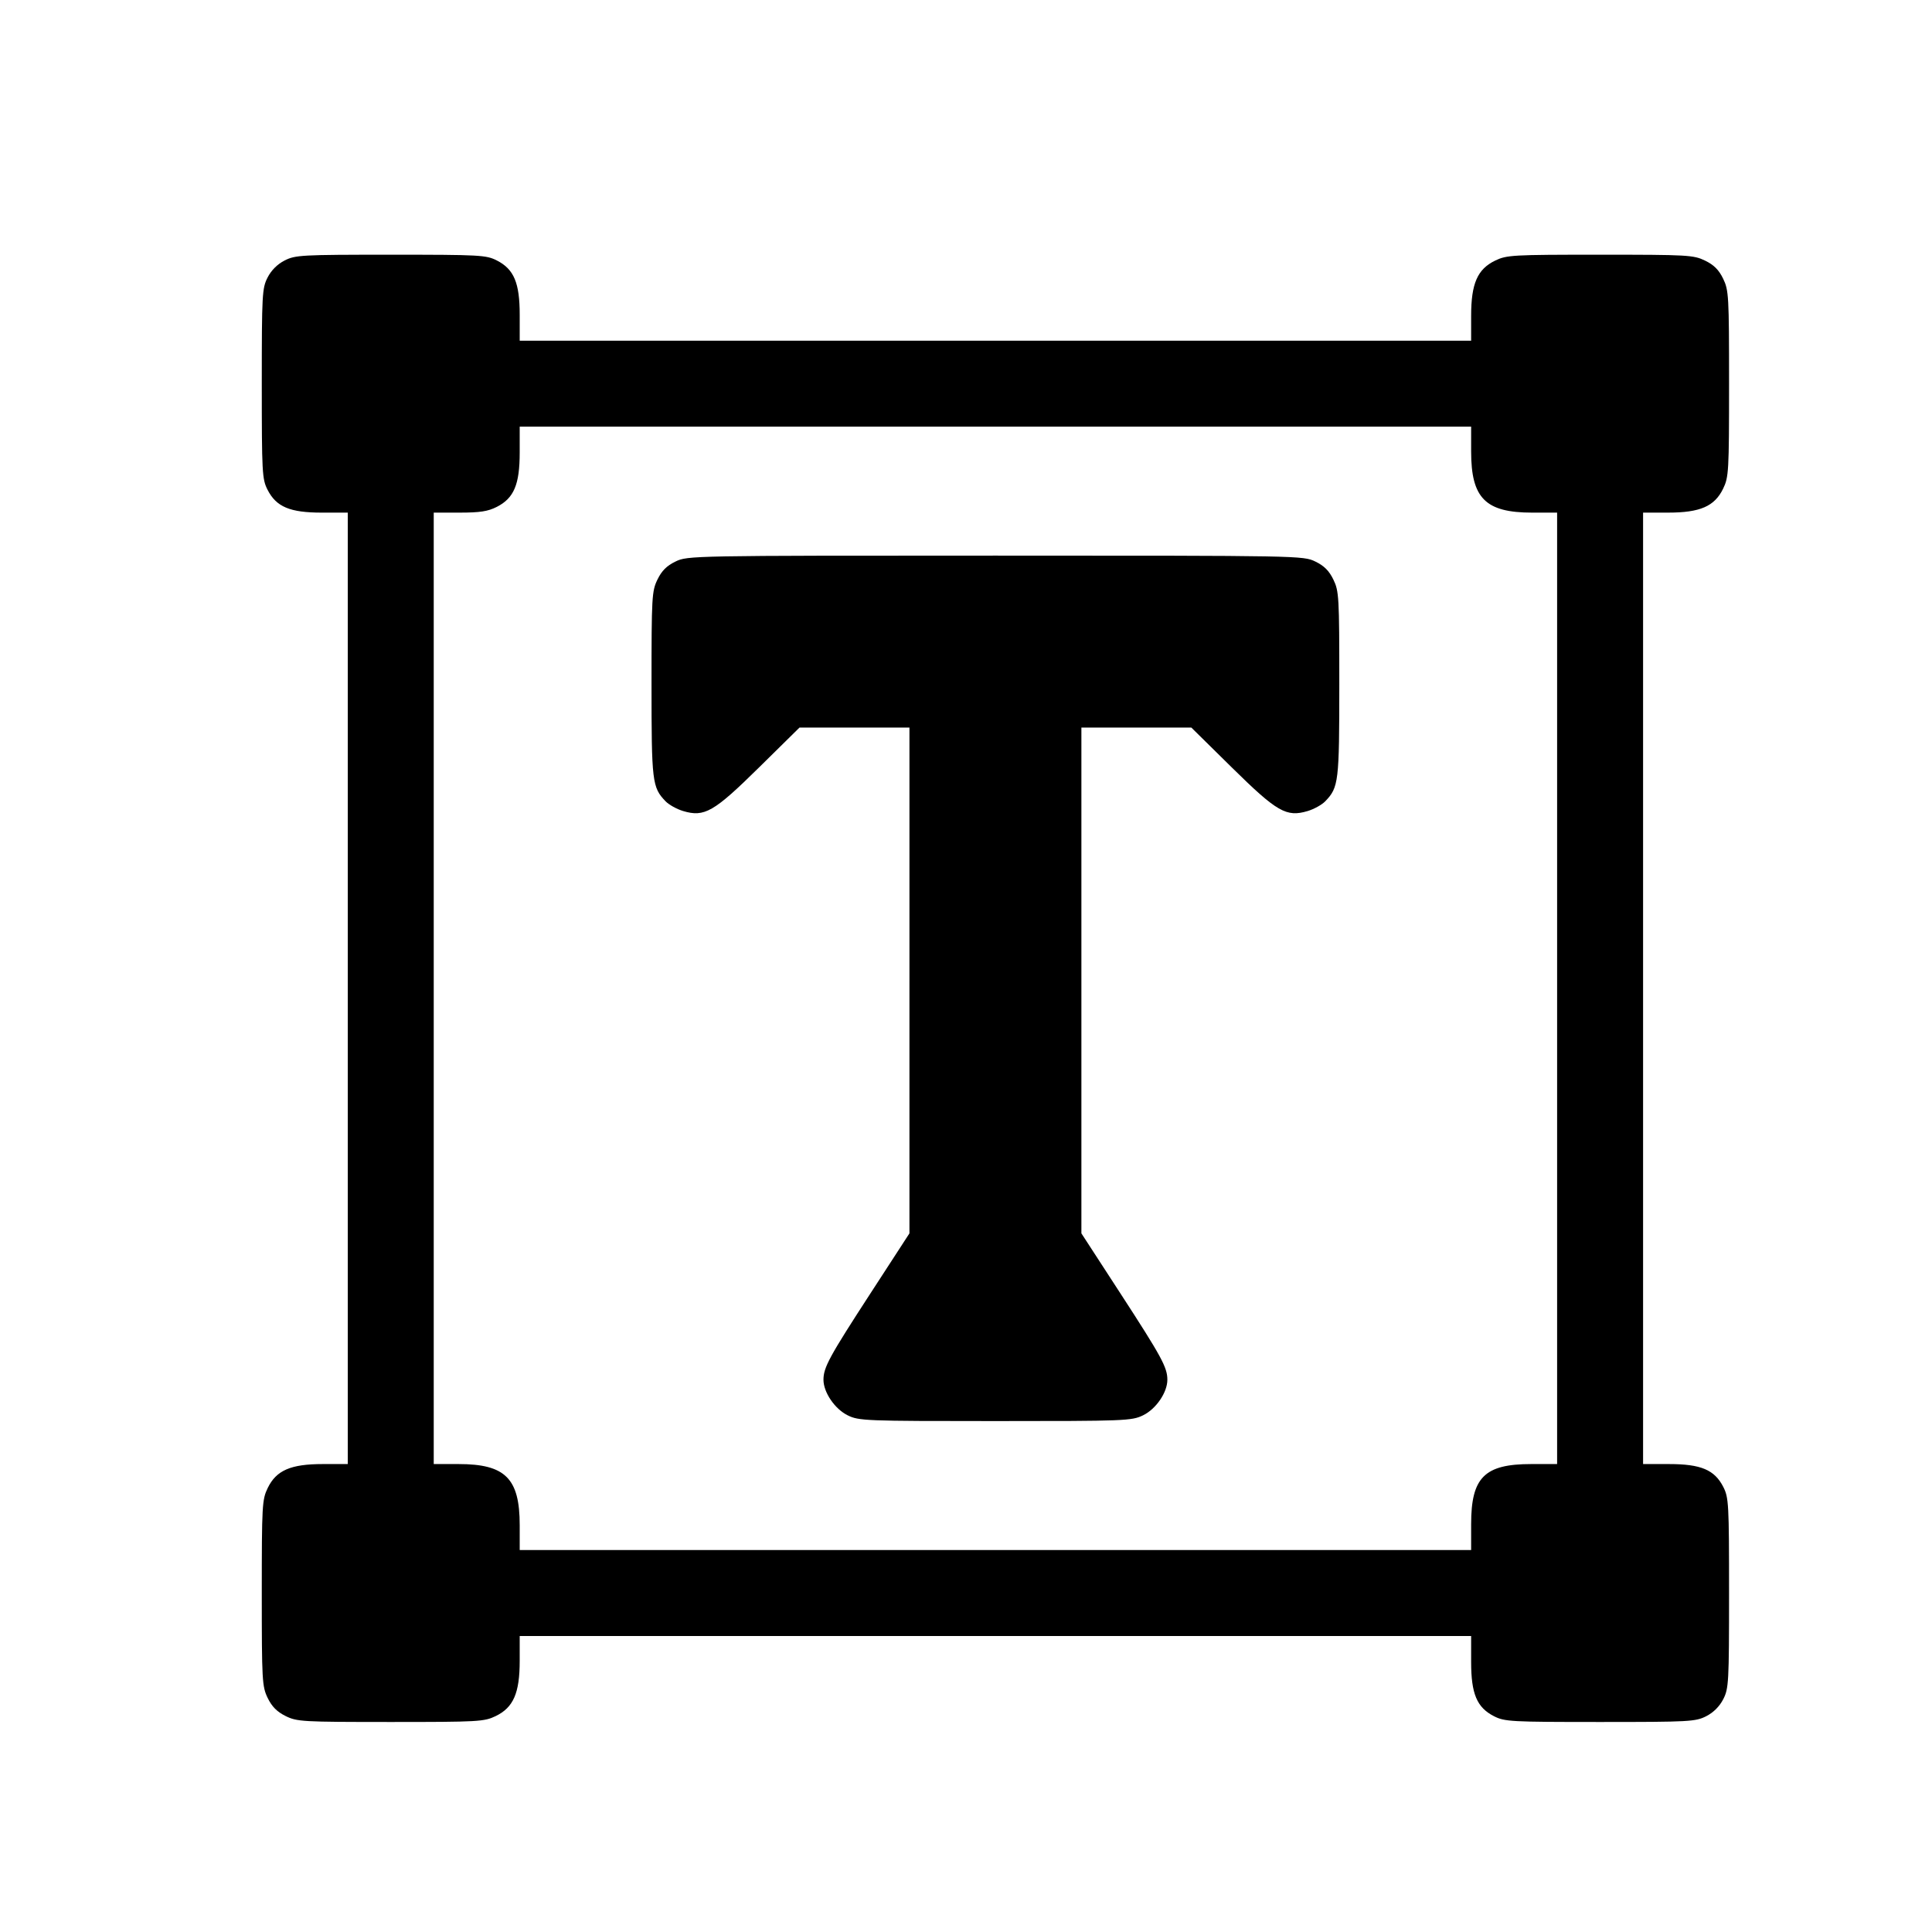
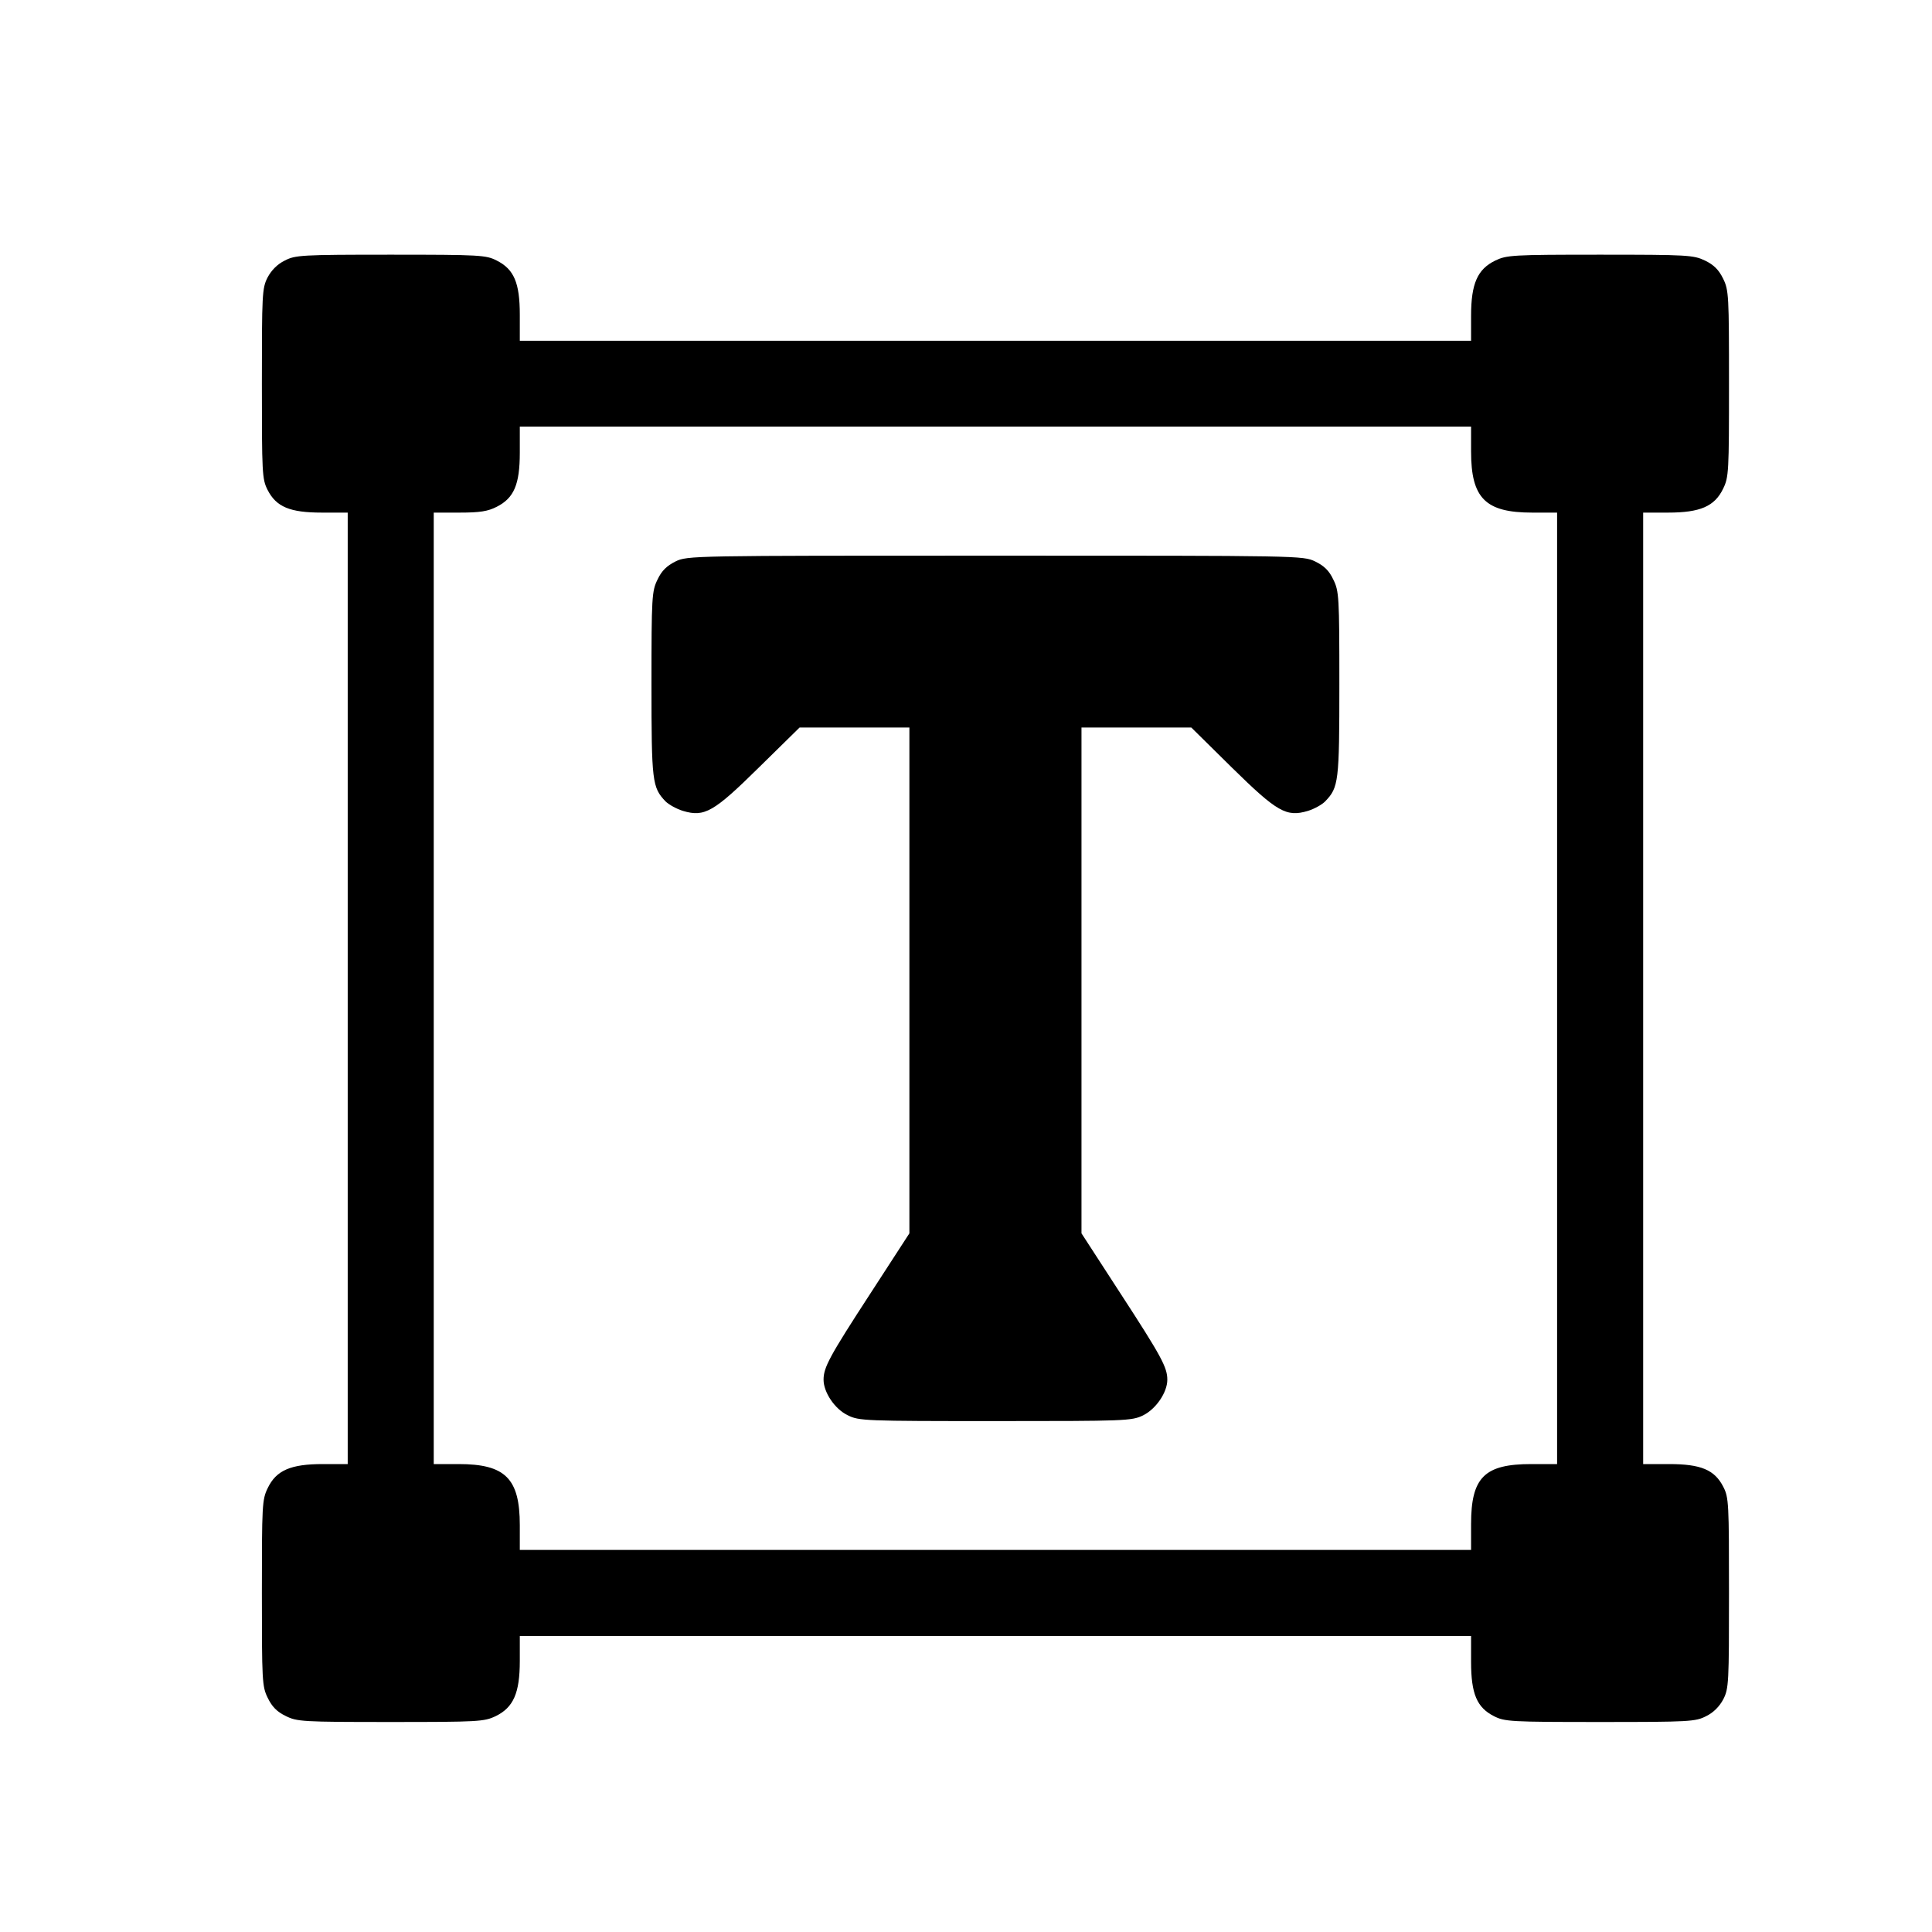
- <svg xmlns="http://www.w3.org/2000/svg" version="1.1" id="svg2" width="546.133" height="546.133" viewBox="0 0 546.133 546.133">
-   <defs id="defs6" />
-   <g id="g8" transform="translate(323.0506,179.8354)">
-     <path style="fill:#000000;stroke-width:0.81" d="m -242.326,305.244 c -2.429,-1.202 -3.877,-2.665 -5.063,-5.116 -1.57,-3.243 -1.661,-4.871 -1.661,-29.653 0,-24.821 0.089,-26.406 1.669,-29.669 2.426,-5.011 6.504,-6.785 15.599,-6.785 h 7.035 V 99.547 -34.927 h -7.323 c -9.024,0 -12.881,-1.623 -15.348,-6.459 -1.537,-3.014 -1.631,-4.736 -1.631,-29.995 0,-25.258 0.094,-26.981 1.631,-29.995 1.05,-2.058 2.77,-3.778 4.828,-4.828 3.014,-1.537 4.736,-1.631 29.995,-1.631 25.258,0 26.981,0.094 29.995,1.631 4.836,2.467 6.459,6.325 6.459,15.348 v 7.323 H -41.668 92.807 v -7.035 c 0,-9.095 1.774,-13.173 6.785,-15.599 3.263,-1.58 4.848,-1.669 29.669,-1.669 24.821,0 26.406,0.089 29.669,1.669 2.503,1.212 3.905,2.613 5.116,5.116 1.58,3.263 1.669,4.848 1.669,29.669 0,24.821 -0.089,26.406 -1.669,29.669 -2.426,5.011 -6.504,6.785 -15.599,6.785 h -7.035 V 99.547 234.022 h 7.323 c 9.024,0 12.881,1.623 15.348,6.459 1.537,3.014 1.631,4.736 1.631,29.995 0,25.258 -0.094,26.981 -1.631,29.995 -1.05,2.058 -2.77,3.778 -4.828,4.828 -3.014,1.537 -4.736,1.631 -29.995,1.631 -25.258,0 -26.981,-0.094 -29.995,-1.631 -4.836,-2.467 -6.459,-6.325 -6.459,-15.348 v -7.323 H -41.668 -176.143 v 7.035 c 0,9.095 -1.774,13.173 -6.785,15.599 -3.264,1.58 -4.847,1.669 -29.722,1.668 -24.974,-6e-4 -26.443,-0.084 -29.676,-1.684 z M 92.807,251.001 c 0,-13.211 3.769,-16.98 16.98,-16.98 h 7.323 V 99.547 -34.927 h -7.035 c -13.209,0 -17.268,-4.058 -17.268,-17.268 v -7.035 H -41.668 -176.143 v 7.323 c 0,9.024 -1.623,12.881 -6.459,15.348 -2.506,1.279 -4.78,1.631 -10.52,1.631 h -7.323 V 99.547 234.022 h 7.035 c 13.209,0 17.268,4.058 17.268,17.268 v 7.035 H -41.668 92.807 Z M -83.449,220.235 c -3.63,-1.797 -6.824,-6.498 -6.824,-10.044 0,-3.485 1.632,-6.487 13.249,-24.369 l 11.052,-17.012 5.4e-4,-71.49 5.4e-4,-71.49 h -15.538 -15.538 l -11.424,11.256 c -12.821,12.632 -15.455,14.143 -21.496,12.333 -1.781,-0.534 -4.011,-1.776 -4.956,-2.761 -3.777,-3.939 -3.957,-5.445 -3.957,-33.102 0,-24.696 0.09,-26.283 1.669,-29.546 1.212,-2.503 2.613,-3.905 5.116,-5.116 3.415,-1.653 4.257,-1.669 90.425,-1.669 86.168,0 87.01,0.016 90.425,1.669 2.503,1.212 3.905,2.613 5.116,5.116 1.579,3.262 1.669,4.849 1.669,29.546 0,27.657 -0.18,29.164 -3.957,33.102 -0.944,0.985 -3.175,2.227 -4.956,2.761 -6.041,1.81 -8.675,0.299 -21.496,-12.333 L 13.71,25.829 H -1.828 -17.365 l 5.39e-4,71.49 5.47e-4,71.49 11.052,17.012 c 11.617,17.882 13.249,20.883 13.249,24.369 0,3.593 -3.207,8.279 -6.886,10.06 -3.203,1.55 -5.001,1.62 -41.773,1.62 -36.907,-6.2e-4 -38.556,-0.065 -41.728,-1.635 z" id="path845" />
+ <svg xmlns="http://www.w3.org/2000/svg" width="40" height="40" viewBox="0 0 40 40" version="1.1">
+   <g id="surface1">
+     <path style=" stroke:none;fill-rule:nonzero;fill:rgb(0%,0%,0%);fill-opacity:1;" d="M 5.914 35.527 C 5.734 35.441 5.629 35.332 5.543 35.152 C 5.426 34.918 5.422 34.797 5.422 32.98 C 5.422 31.164 5.426 31.047 5.543 30.809 C 5.719 30.441 6.02 30.312 6.684 30.312 L 7.199 30.312 L 7.199 10.613 L 6.664 10.613 C 6.004 10.613 5.719 10.496 5.539 10.141 C 5.426 9.918 5.422 9.793 5.422 7.945 C 5.422 6.094 5.426 5.969 5.539 5.746 C 5.617 5.598 5.742 5.469 5.895 5.395 C 6.113 5.281 6.238 5.273 8.09 5.273 C 9.941 5.273 10.066 5.281 10.285 5.395 C 10.641 5.574 10.762 5.855 10.762 6.516 L 10.762 7.055 L 30.457 7.055 L 30.457 6.539 C 30.457 5.871 30.59 5.574 30.957 5.395 C 31.195 5.281 31.309 5.273 33.129 5.273 C 34.945 5.273 35.062 5.281 35.301 5.395 C 35.484 5.484 35.586 5.586 35.676 5.77 C 35.793 6.008 35.797 6.125 35.797 7.945 C 35.797 9.762 35.793 9.879 35.676 10.117 C 35.5 10.484 35.199 10.613 34.535 10.613 L 34.02 10.613 L 34.02 30.312 L 34.555 30.312 C 35.215 30.312 35.5 30.43 35.68 30.785 C 35.793 31.004 35.797 31.133 35.797 32.98 C 35.797 34.832 35.793 34.957 35.68 35.18 C 35.602 35.328 35.477 35.457 35.324 35.531 C 35.105 35.645 34.977 35.652 33.129 35.652 C 31.277 35.652 31.152 35.645 30.93 35.531 C 30.578 35.352 30.457 35.07 30.457 34.406 L 30.457 33.871 L 10.762 33.871 L 10.762 34.387 C 10.762 35.055 10.629 35.352 10.262 35.531 C 10.023 35.645 9.906 35.652 8.086 35.652 C 6.258 35.652 6.148 35.645 5.914 35.527 Z M 30.457 31.555 C 30.457 30.586 30.734 30.312 31.703 30.312 L 32.238 30.312 L 32.238 10.613 L 31.723 10.613 C 30.754 10.613 30.457 10.316 30.457 9.348 L 30.457 8.832 L 10.762 8.832 L 10.762 9.371 C 10.762 10.031 10.641 10.312 10.285 10.492 C 10.102 10.586 9.938 10.613 9.516 10.613 L 8.98 10.613 L 8.98 30.312 L 9.496 30.312 C 10.461 30.312 10.762 30.609 10.762 31.578 L 10.762 32.09 L 30.457 32.09 Z M 17.551 29.301 C 17.281 29.172 17.051 28.824 17.051 28.566 C 17.051 28.312 17.168 28.09 18.02 26.781 L 18.828 25.535 L 18.828 15.062 L 16.555 15.062 L 15.715 15.887 C 14.777 16.812 14.586 16.922 14.141 16.789 C 14.012 16.75 13.848 16.66 13.777 16.59 C 13.504 16.301 13.488 16.191 13.488 14.164 C 13.488 12.355 13.496 12.238 13.613 12 C 13.699 11.816 13.805 11.715 13.984 11.625 C 14.234 11.504 14.297 11.504 20.609 11.504 C 26.922 11.504 26.98 11.504 27.23 11.625 C 27.414 11.715 27.52 11.816 27.605 12 C 27.723 12.238 27.73 12.355 27.73 14.164 C 27.73 16.191 27.715 16.301 27.438 16.59 C 27.371 16.66 27.207 16.75 27.078 16.789 C 26.633 16.922 26.441 16.812 25.5 15.887 L 24.664 15.062 L 22.391 15.062 L 22.391 25.535 L 23.199 26.781 C 24.051 28.09 24.168 28.312 24.168 28.566 C 24.168 28.828 23.934 29.172 23.664 29.305 C 23.43 29.418 23.297 29.422 20.605 29.422 C 17.902 29.422 17.781 29.418 17.551 29.301 Z M 17.551 29.301 " />
  </g>
</svg>
